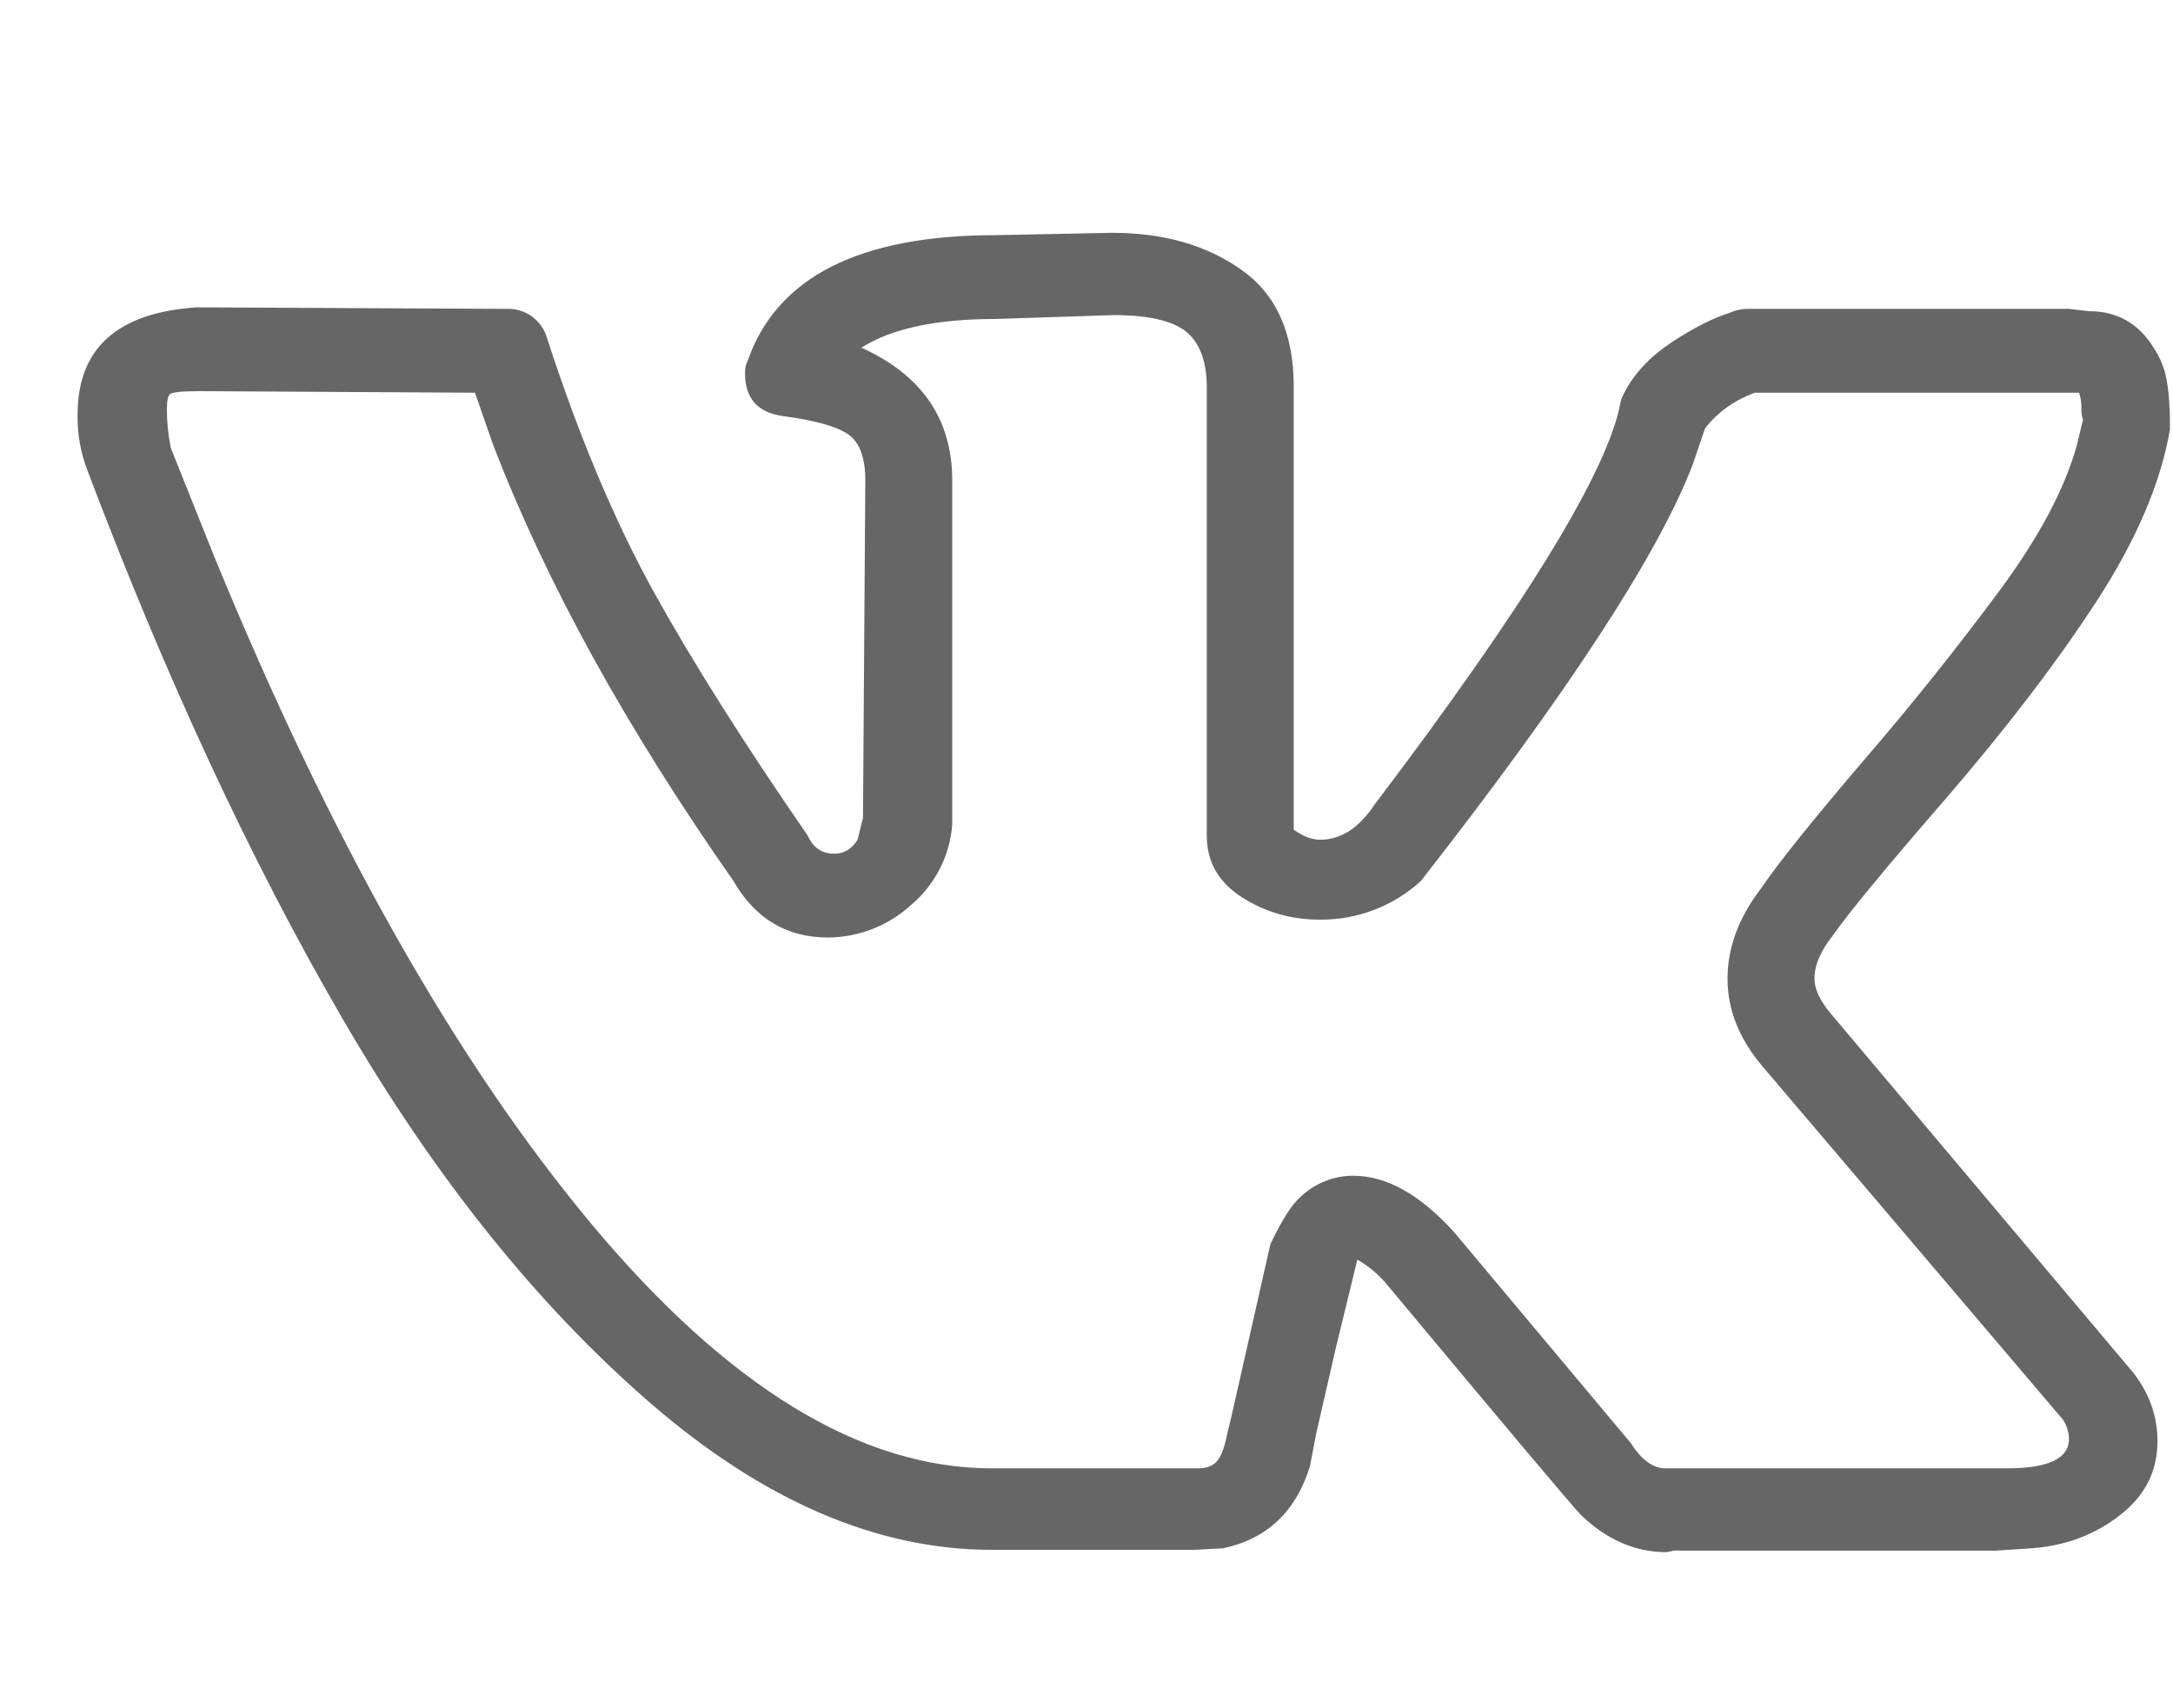
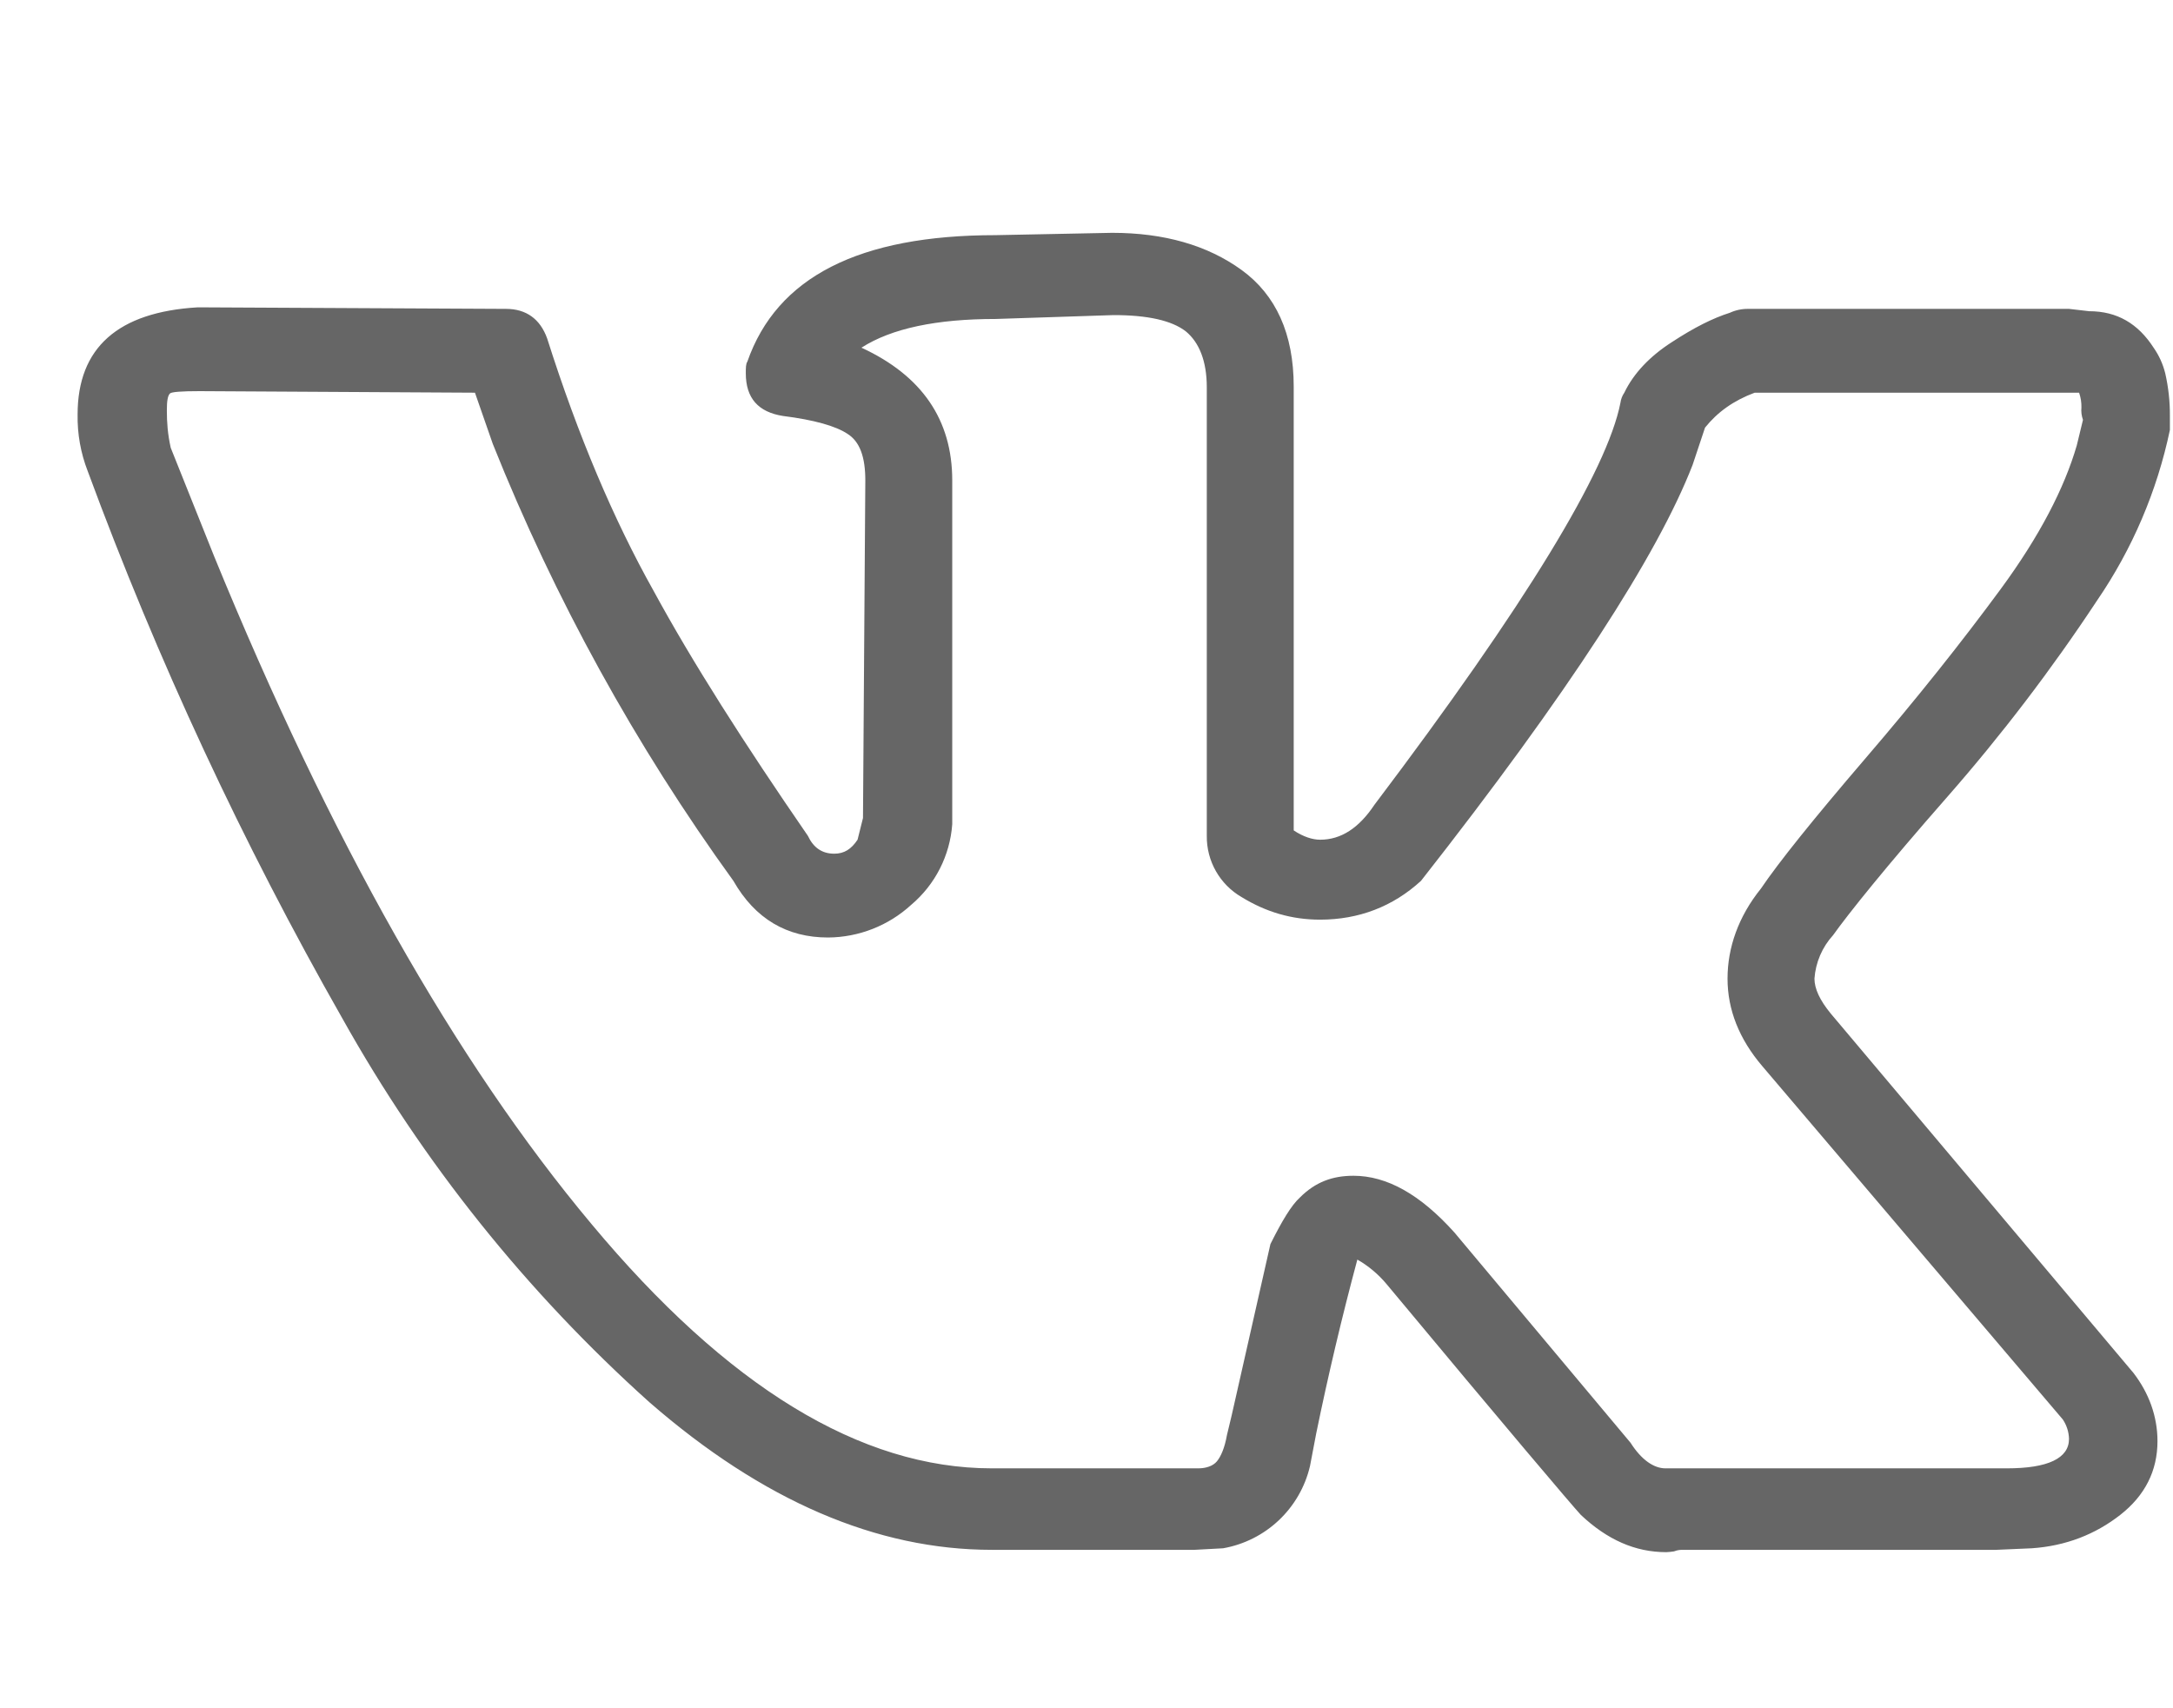
- <svg xmlns="http://www.w3.org/2000/svg" fill="none" viewBox="0 0 28 22">
-   <path d="M0 0h28v22h-28z" />
-   <path fill="#666" d="M1 5.34q0-1.28 1.54-1.38l3.98.02a.52.52 0 0 1 .53.38q.61 1.88 1.37 3.26.76 1.37 1.99 3.15.1.23.34.23.19 0 .3-.18l.07-.28.03-4.35q0-.45-.23-.6t-.84-.23q-.48-.07-.48-.55 0-.1.03-.15.56-1.63 3.2-1.63l1.5-.03q1 0 1.67.48.67.47.67 1.5v5.71q.18.13.34.13.4 0 .7-.45 2.93-3.87 3.17-5.18 0-.03.05-.13.19-.37.61-.65.43-.28.75-.38a.56.56 0 0 1 .24-.05h4.13l.26.03q.54 0 .83.47.1.15.15.33.04.18.05.35l.01.2v.18q-.18 1.03-.94 2.2t-1.93 2.53q-1.18 1.36-1.47 1.78-.24.3-.24.56 0 .2.21.45l3.9 4.63q.31.4.31.88 0 .58-.48.95-.48.38-1.14.43l-.46.03h-4.05a1 1 0 0 0-.1 0 1 1 0 0 1-.1.02q-.6 0-1.1-.48-.19-.2-2.5-2.97a1.4 1.4 0 0 0-.38-.32l-.28 1.15-.25 1.09-.08.42q-.27.88-1.12 1.06l-.37.02h-2.61q-2.22 0-4.41-1.9t-3.96-4.95q-1.76-3.03-3.28-7.05a1.9 1.9 0 0 1-.13-.73m16.01 6.51q-.56 0-1.01-.29-.45-.29-.45-.79v-5.78q0-.5-.27-.72-.27-.21-.93-.21l-1.52.05q-1.15 0-1.73.37 1.17.53 1.17 1.71v4.43a1.5 1.5 0 0 1-.53 1.04 1.6 1.6 0 0 1-1.07.42q-.8 0-1.22-.73-2.08-2.97-3.1-5.63l-.23-.66-3.55-.02q-.34 0-.38.04-.04.03-.04.2 0 .23.05.49l.56 1.4q2.24 5.46 4.86 8.6 2.63 3.15 5.16 3.15h2.66q.16 0 .24-.09.08-.09.13-.34l.06-.25.5-2.21q.22-.46.38-.6a.98.98 0 0 1 .69-.28q.64 0 1.3.73l2.27 2.71q.21.33.45.33h4.4q.8 0 .8-.38a.47.47 0 0 0-.08-.25l-3.87-4.55q-.45-.53-.45-1.13 0-.6.43-1.16.34-.5 1.34-1.67a38 38 0 0 0 1.75-2.19q.75-1.02.98-1.85l.08-.33a.4.4 0 0 1-.02-.16.6.6 0 0 0-.03-.19h-4.18q-.4.15-.64.46l-.16.47q-.67 1.74-3.5 5.36a1.9 1.9 0 0 1-1.3.5" />
+ <svg xmlns="http://www.w3.org/2000/svg" viewBox="0 0 28 22" fill="none">
+   <path d="M1 5.34c0-.86.52-1.32 1.55-1.38l3.97.02c.26 0 .44.13.53.38.4 1.26.86 2.34 1.37 3.25.5.92 1.17 1.97 1.99 3.16.07.15.18.23.34.23.13 0 .22-.06.3-.18l.07-.28.03-4.35c0-.3-.07-.5-.23-.6-.15-.1-.43-.18-.83-.23-.32-.05-.48-.23-.48-.55 0-.07 0-.12.02-.15.38-1.09 1.44-1.63 3.2-1.63l1.5-.03c.67 0 1.23.16 1.67.48.44.32.67.82.67 1.5v5.72c.12.08.24.12.34.12.27 0 .5-.15.7-.45 1.95-2.58 3-4.31 3.17-5.18a.3.3 0 0 1 .05-.13c.12-.25.33-.47.61-.65.29-.19.53-.31.75-.38a.55.55 0 0 1 .24-.05h4.13l.26.03c.36 0 .63.16.83.47.07.1.12.21.15.33a2.4 2.4 0 0 1 .06.55v.18a6.11 6.11 0 0 1-.94 2.2 23.4 23.4 0 0 1-1.93 2.53c-.79.9-1.27 1.5-1.47 1.78a.93.93 0 0 0-.24.56c0 .13.07.28.21.45l3.9 4.63c.2.26.31.56.31.88 0 .38-.16.7-.48.95-.32.25-.7.4-1.14.43l-.46.02h-4.04c-.02 0-.06 0-.11.02a.86.86 0 0 1-.1.01c-.4 0-.76-.16-1.1-.48-.12-.13-.96-1.12-2.5-2.97a1.39 1.39 0 0 0-.38-.32 38.47 38.47 0 0 0-.53 2.24l-.08.42a1.4 1.4 0 0 1-1.12 1.06l-.37.02h-2.61c-1.48 0-2.95-.63-4.41-1.9a19.3 19.3 0 0 1-3.96-4.95 47.51 47.51 0 0 1-3.28-7.05 1.92 1.92 0 0 1-.13-.73Zm16.01 6.51c-.37 0-.7-.1-1.01-.29a.9.9 0 0 1-.45-.79v-5.78c0-.34-.1-.58-.27-.72-.18-.14-.49-.21-.93-.21l-1.52.05c-.76 0-1.34.12-1.73.37.78.36 1.17.93 1.17 1.71v4.43a1.5 1.5 0 0 1-.53 1.04 1.6 1.6 0 0 1-1.07.42c-.53 0-.94-.24-1.22-.73a26.16 26.16 0 0 1-3.1-5.63l-.23-.66-3.55-.02c-.23 0-.36.01-.38.03-.03.03-.04.1-.04.22 0 .15.01.3.05.48l.56 1.4c1.49 3.64 3.11 6.51 4.86 8.6 1.75 2.1 3.47 3.15 5.16 3.15h2.66c.1 0 .19-.03.24-.09.05-.06.1-.17.13-.34l.06-.25.5-2.21c.15-.3.27-.5.38-.6.2-.2.42-.28.69-.28.43 0 .86.24 1.3.73l2.27 2.71c.14.22.3.33.45.33h4.4c.53 0 .8-.13.8-.38a.47.47 0 0 0-.08-.25l-3.87-4.55c-.3-.35-.45-.73-.45-1.13 0-.4.14-.8.43-1.16.23-.34.68-.9 1.34-1.67.67-.78 1.25-1.51 1.75-2.19.5-.68.82-1.3.98-1.85l.08-.33a.37.37 0 0 1-.02-.16.54.54 0 0 0-.03-.19h-4.18c-.27.1-.48.25-.64.45l-.16.48c-.45 1.16-1.6 2.94-3.5 5.36-.36.33-.8.5-1.3.5Z" fill="#666" />
</svg>
